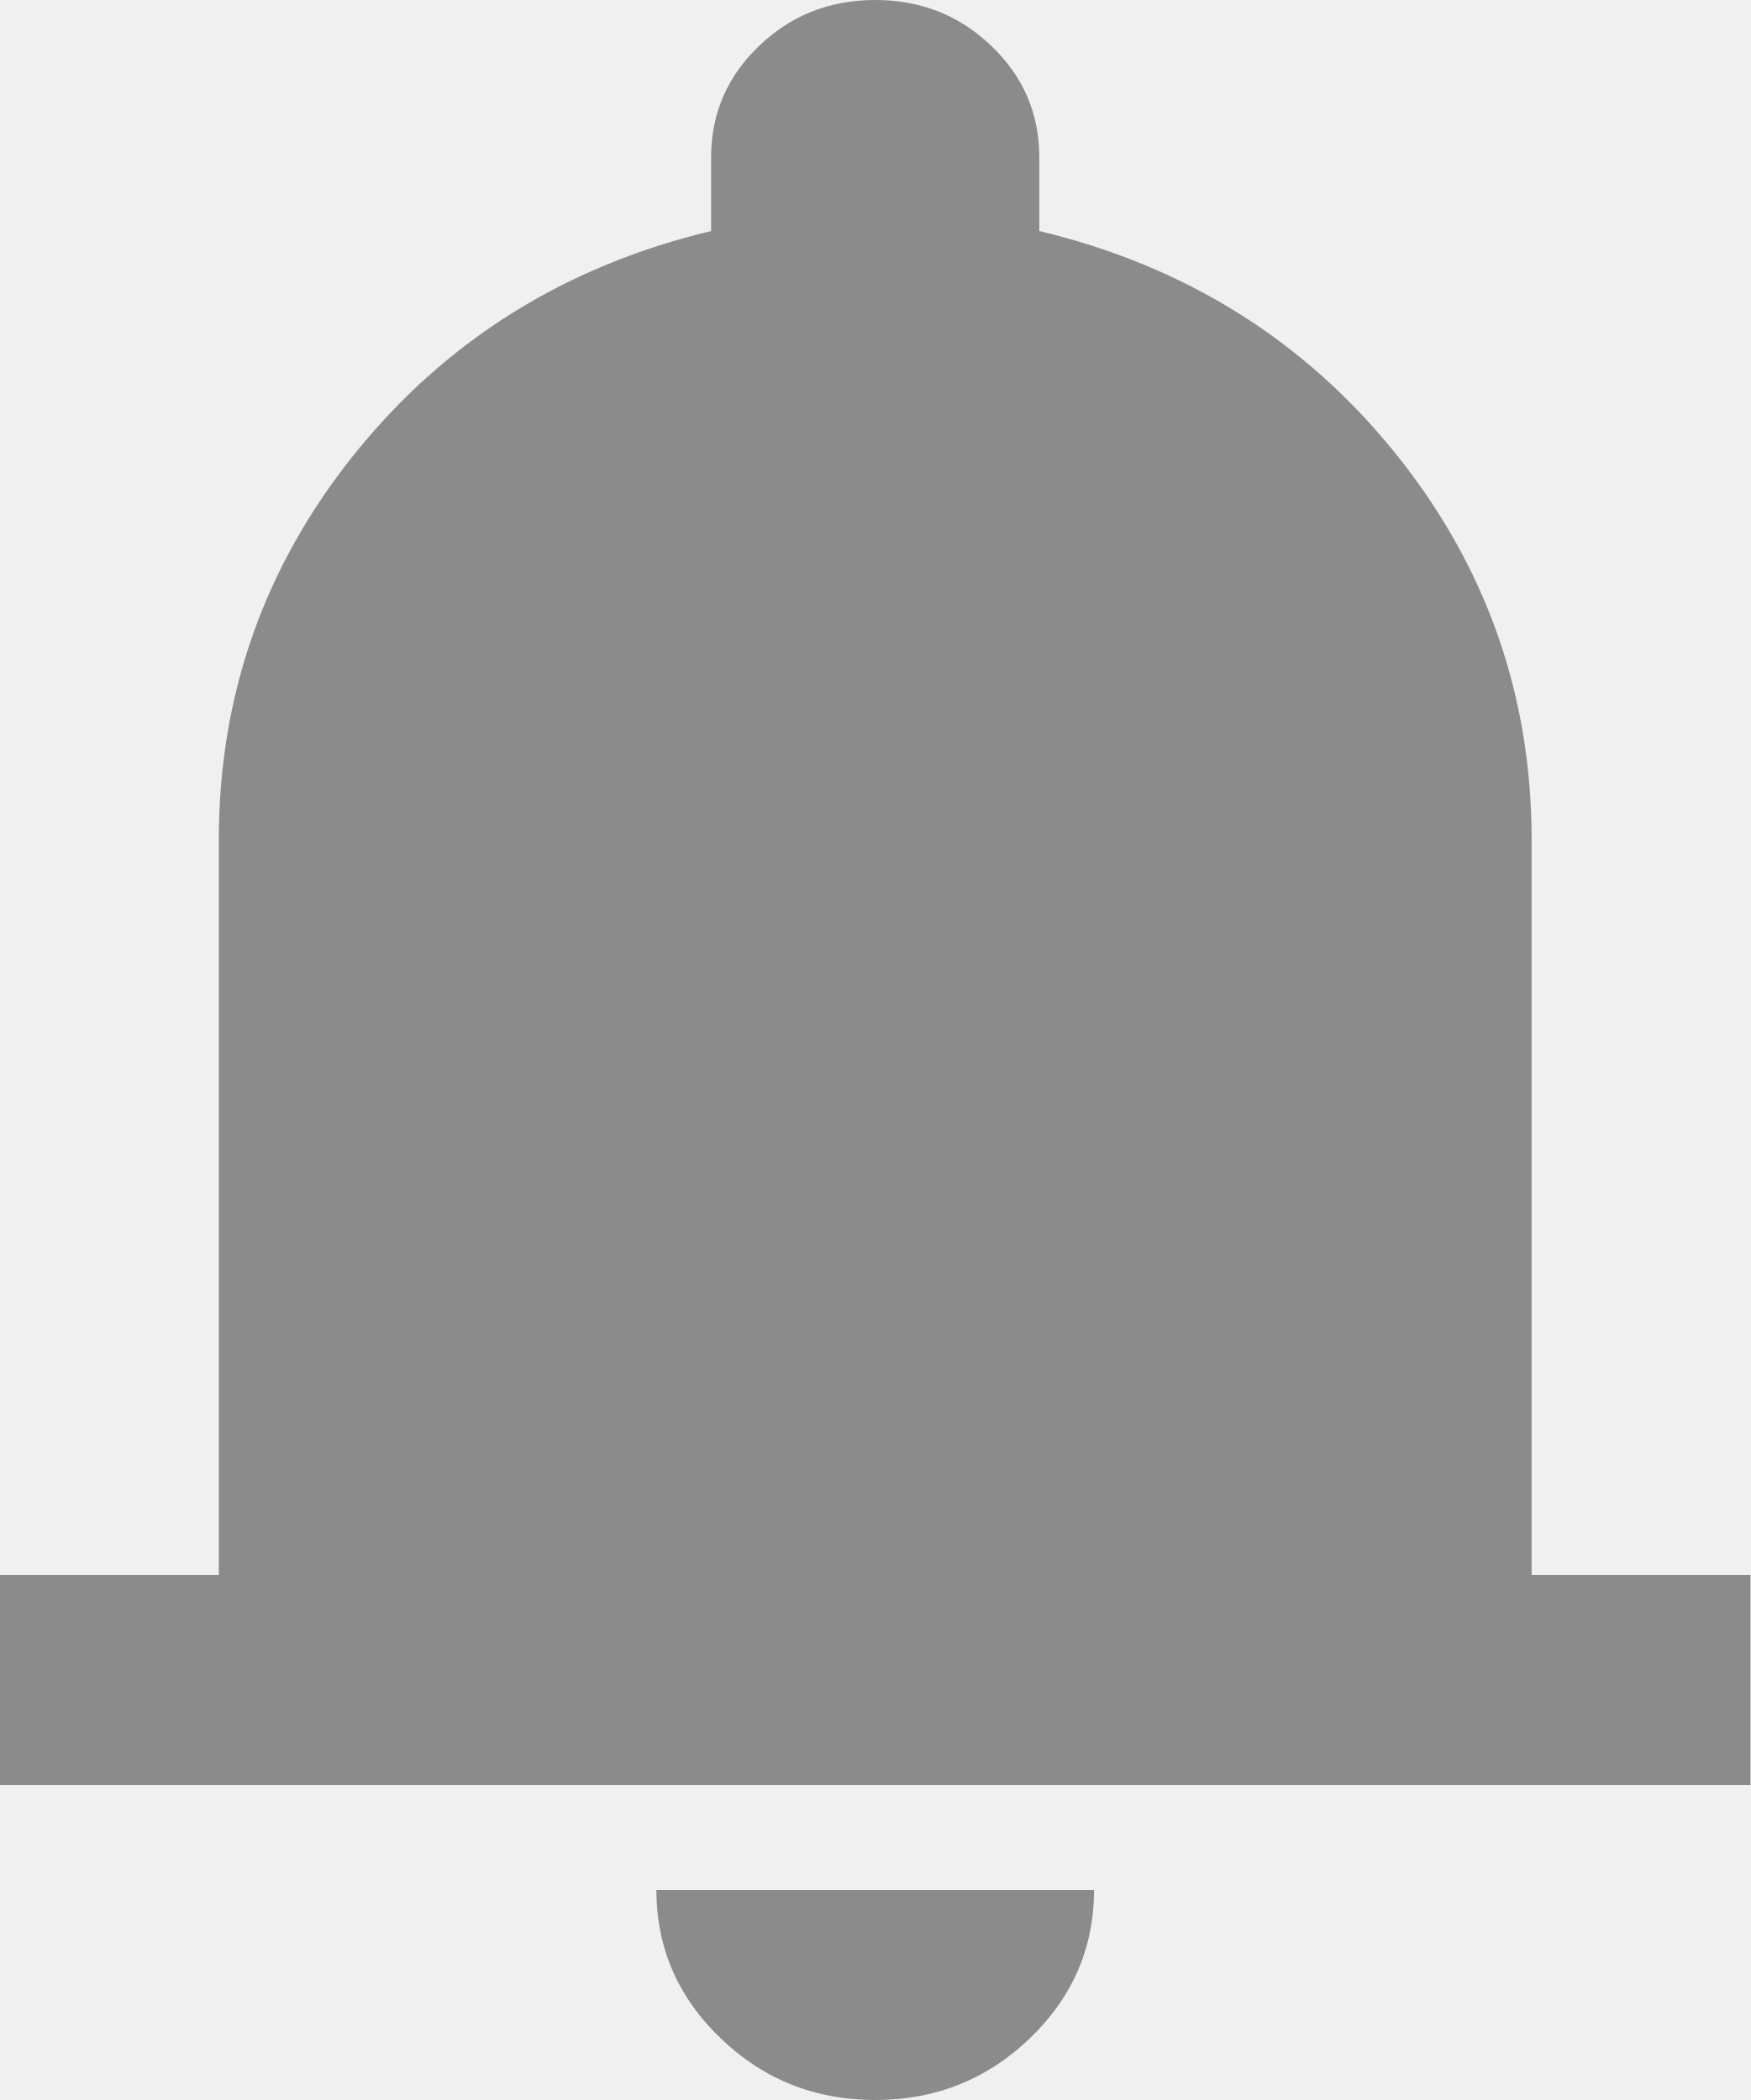
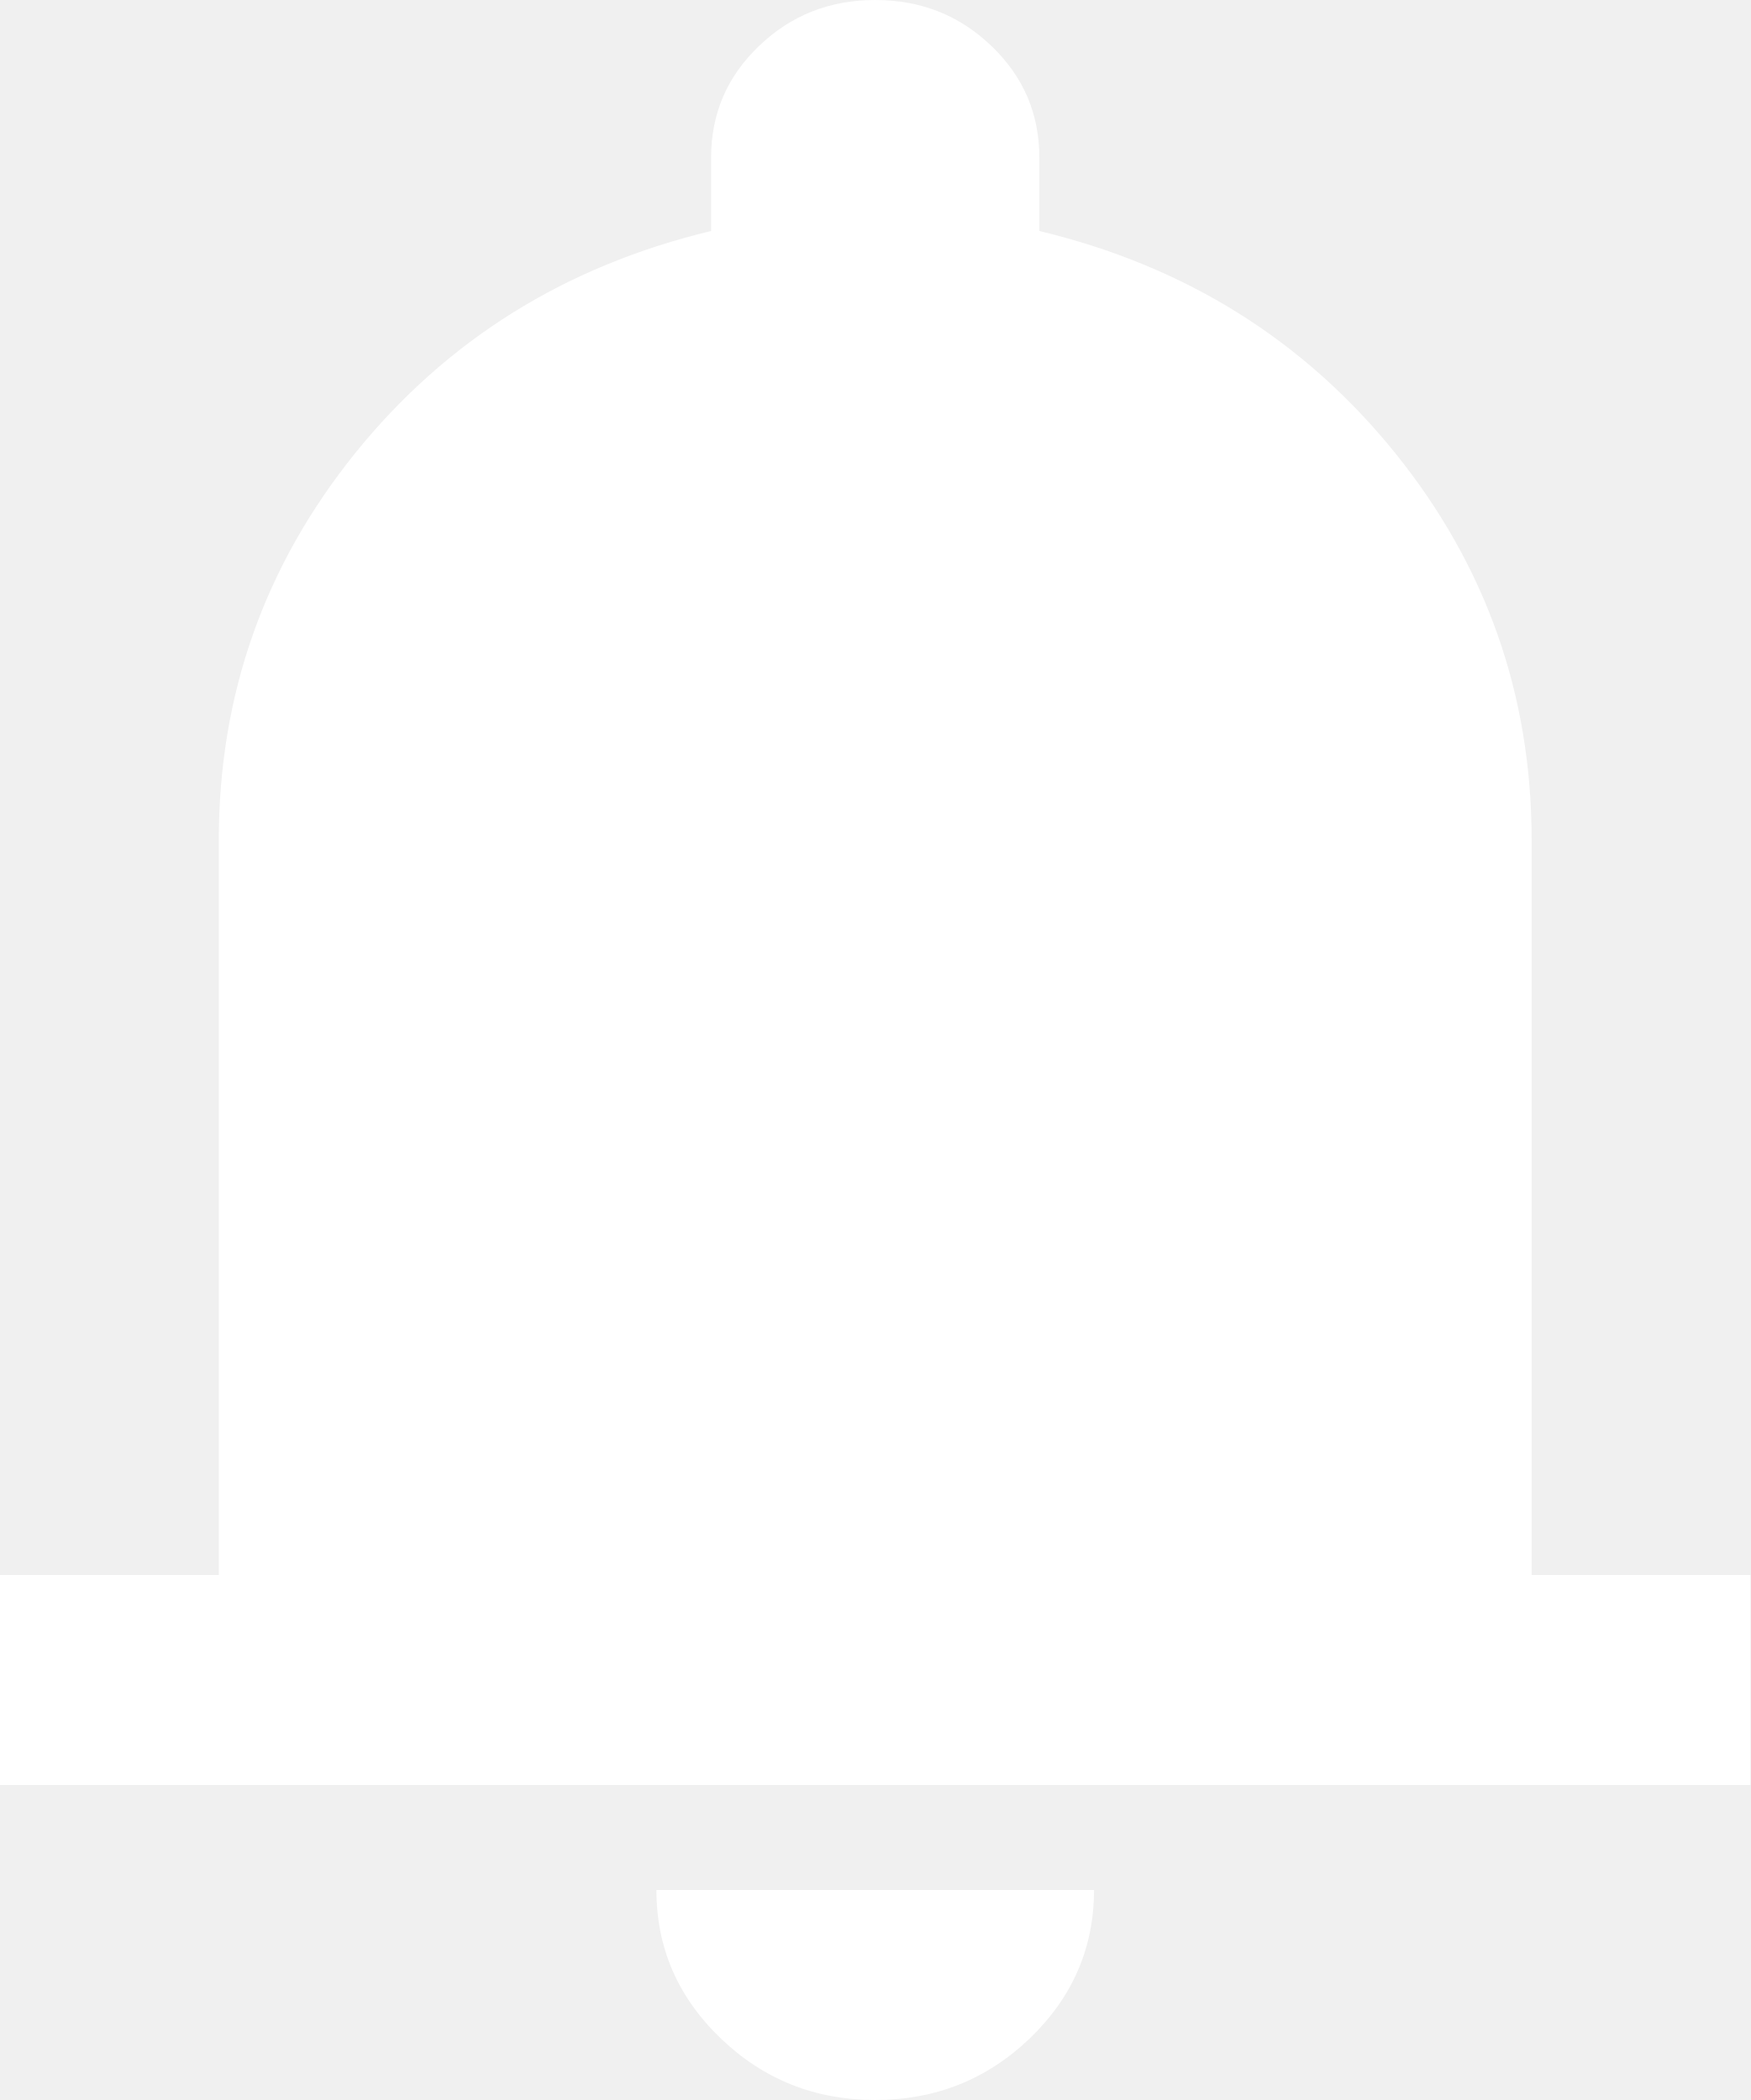
<svg xmlns="http://www.w3.org/2000/svg" width="20" height="24" viewBox="0 0 20 24" fill="none">
-   <path d="M0 20.4V18H2.5V9.6C2.5 7.94 3.021 6.465 4.062 5.174C5.104 3.885 6.458 3.04 8.125 2.64V1.8C8.125 1.3 8.307 0.875 8.672 0.526C9.037 0.175 9.479 0 10 0C10.521 0 10.963 0.175 11.328 0.526C11.693 0.875 11.875 1.3 11.875 1.8V2.64C13.542 3.04 14.896 3.885 15.938 5.174C16.979 6.465 17.5 7.94 17.5 9.6V18H20V20.4H0ZM10 24C9.312 24 8.724 23.765 8.235 23.296C7.745 22.825 7.5 22.26 7.5 21.6H12.5C12.5 22.26 12.255 22.825 11.766 23.296C11.276 23.765 10.688 24 10 24Z" fill="#8B8B8B" />
+   <path d="M0 20.4V18H2.5V9.6C2.5 7.94 3.021 6.465 4.062 5.174C5.104 3.885 6.458 3.04 8.125 2.64V1.8C8.125 1.3 8.307 0.875 8.672 0.526C9.037 0.175 9.479 0 10 0C10.521 0 10.963 0.175 11.328 0.526C11.693 0.875 11.875 1.3 11.875 1.8V2.64C13.542 3.04 14.896 3.885 15.938 5.174C16.979 6.465 17.5 7.94 17.5 9.6V18H20V20.4H0ZM10 24C9.312 24 8.724 23.765 8.235 23.296C7.745 22.825 7.5 22.26 7.5 21.6H12.5C12.5 22.26 12.255 22.825 11.766 23.296C11.276 23.765 10.688 24 10 24Z" fill="white" />
</svg>
